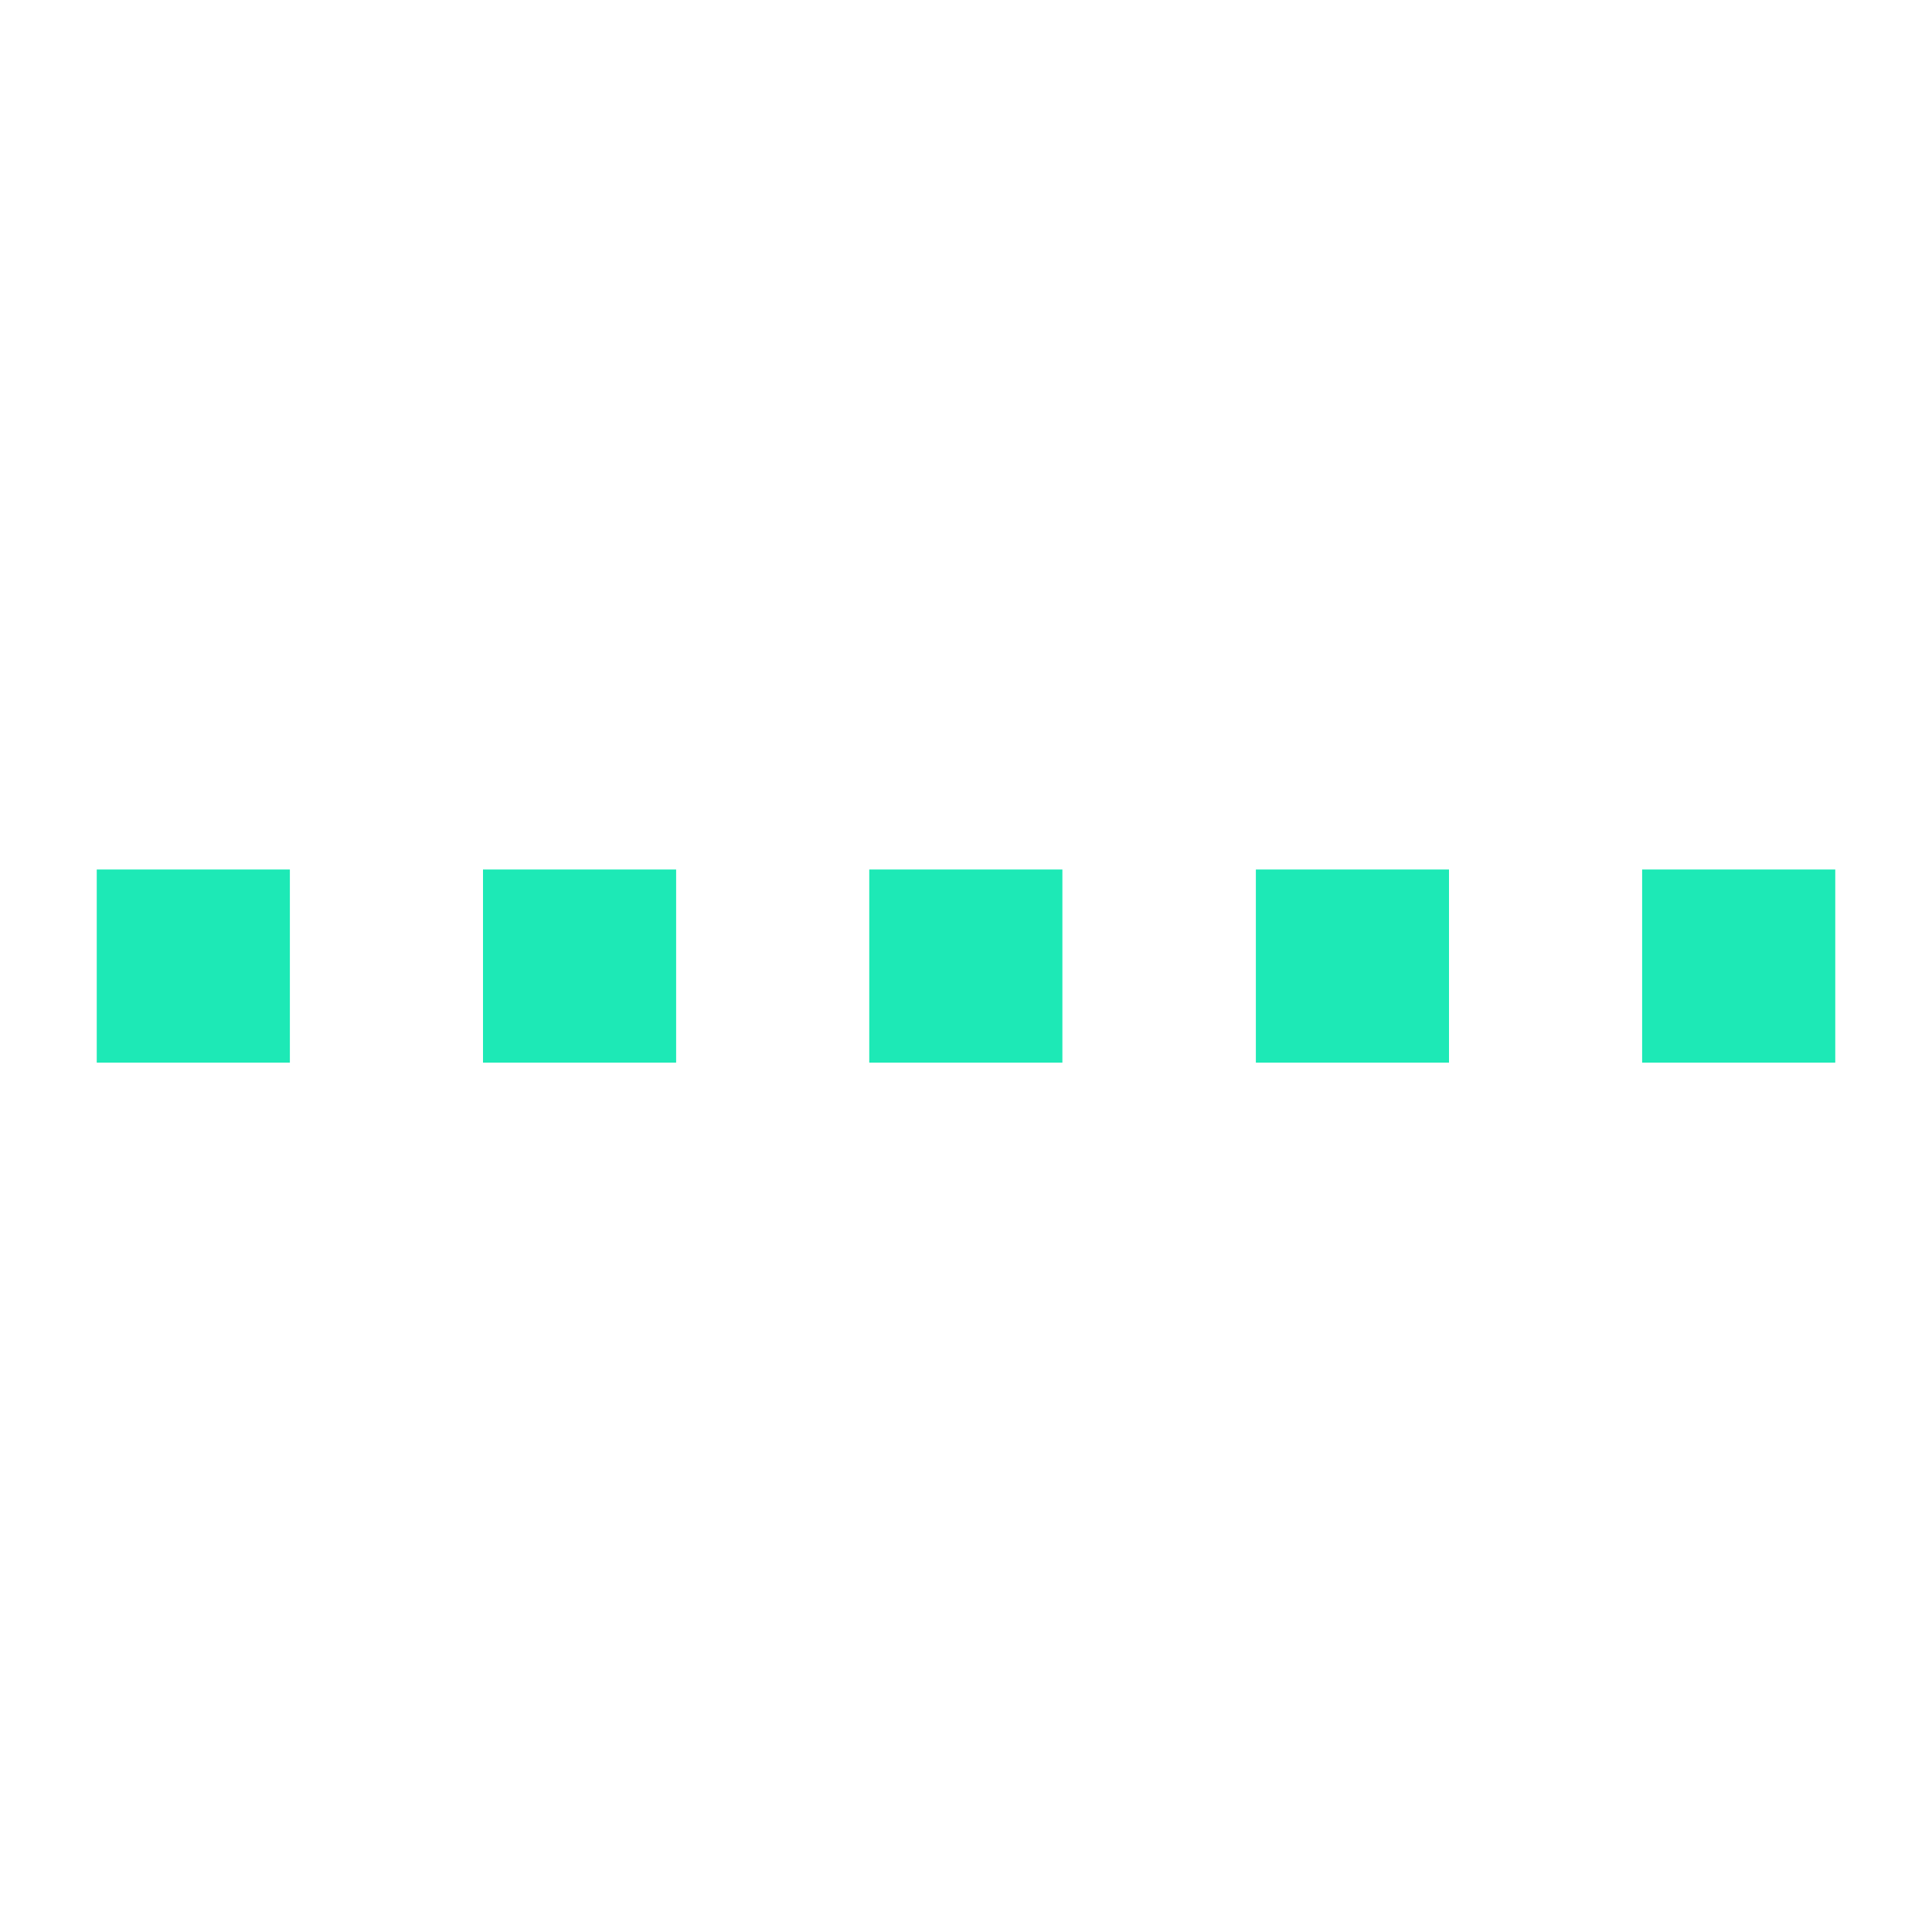
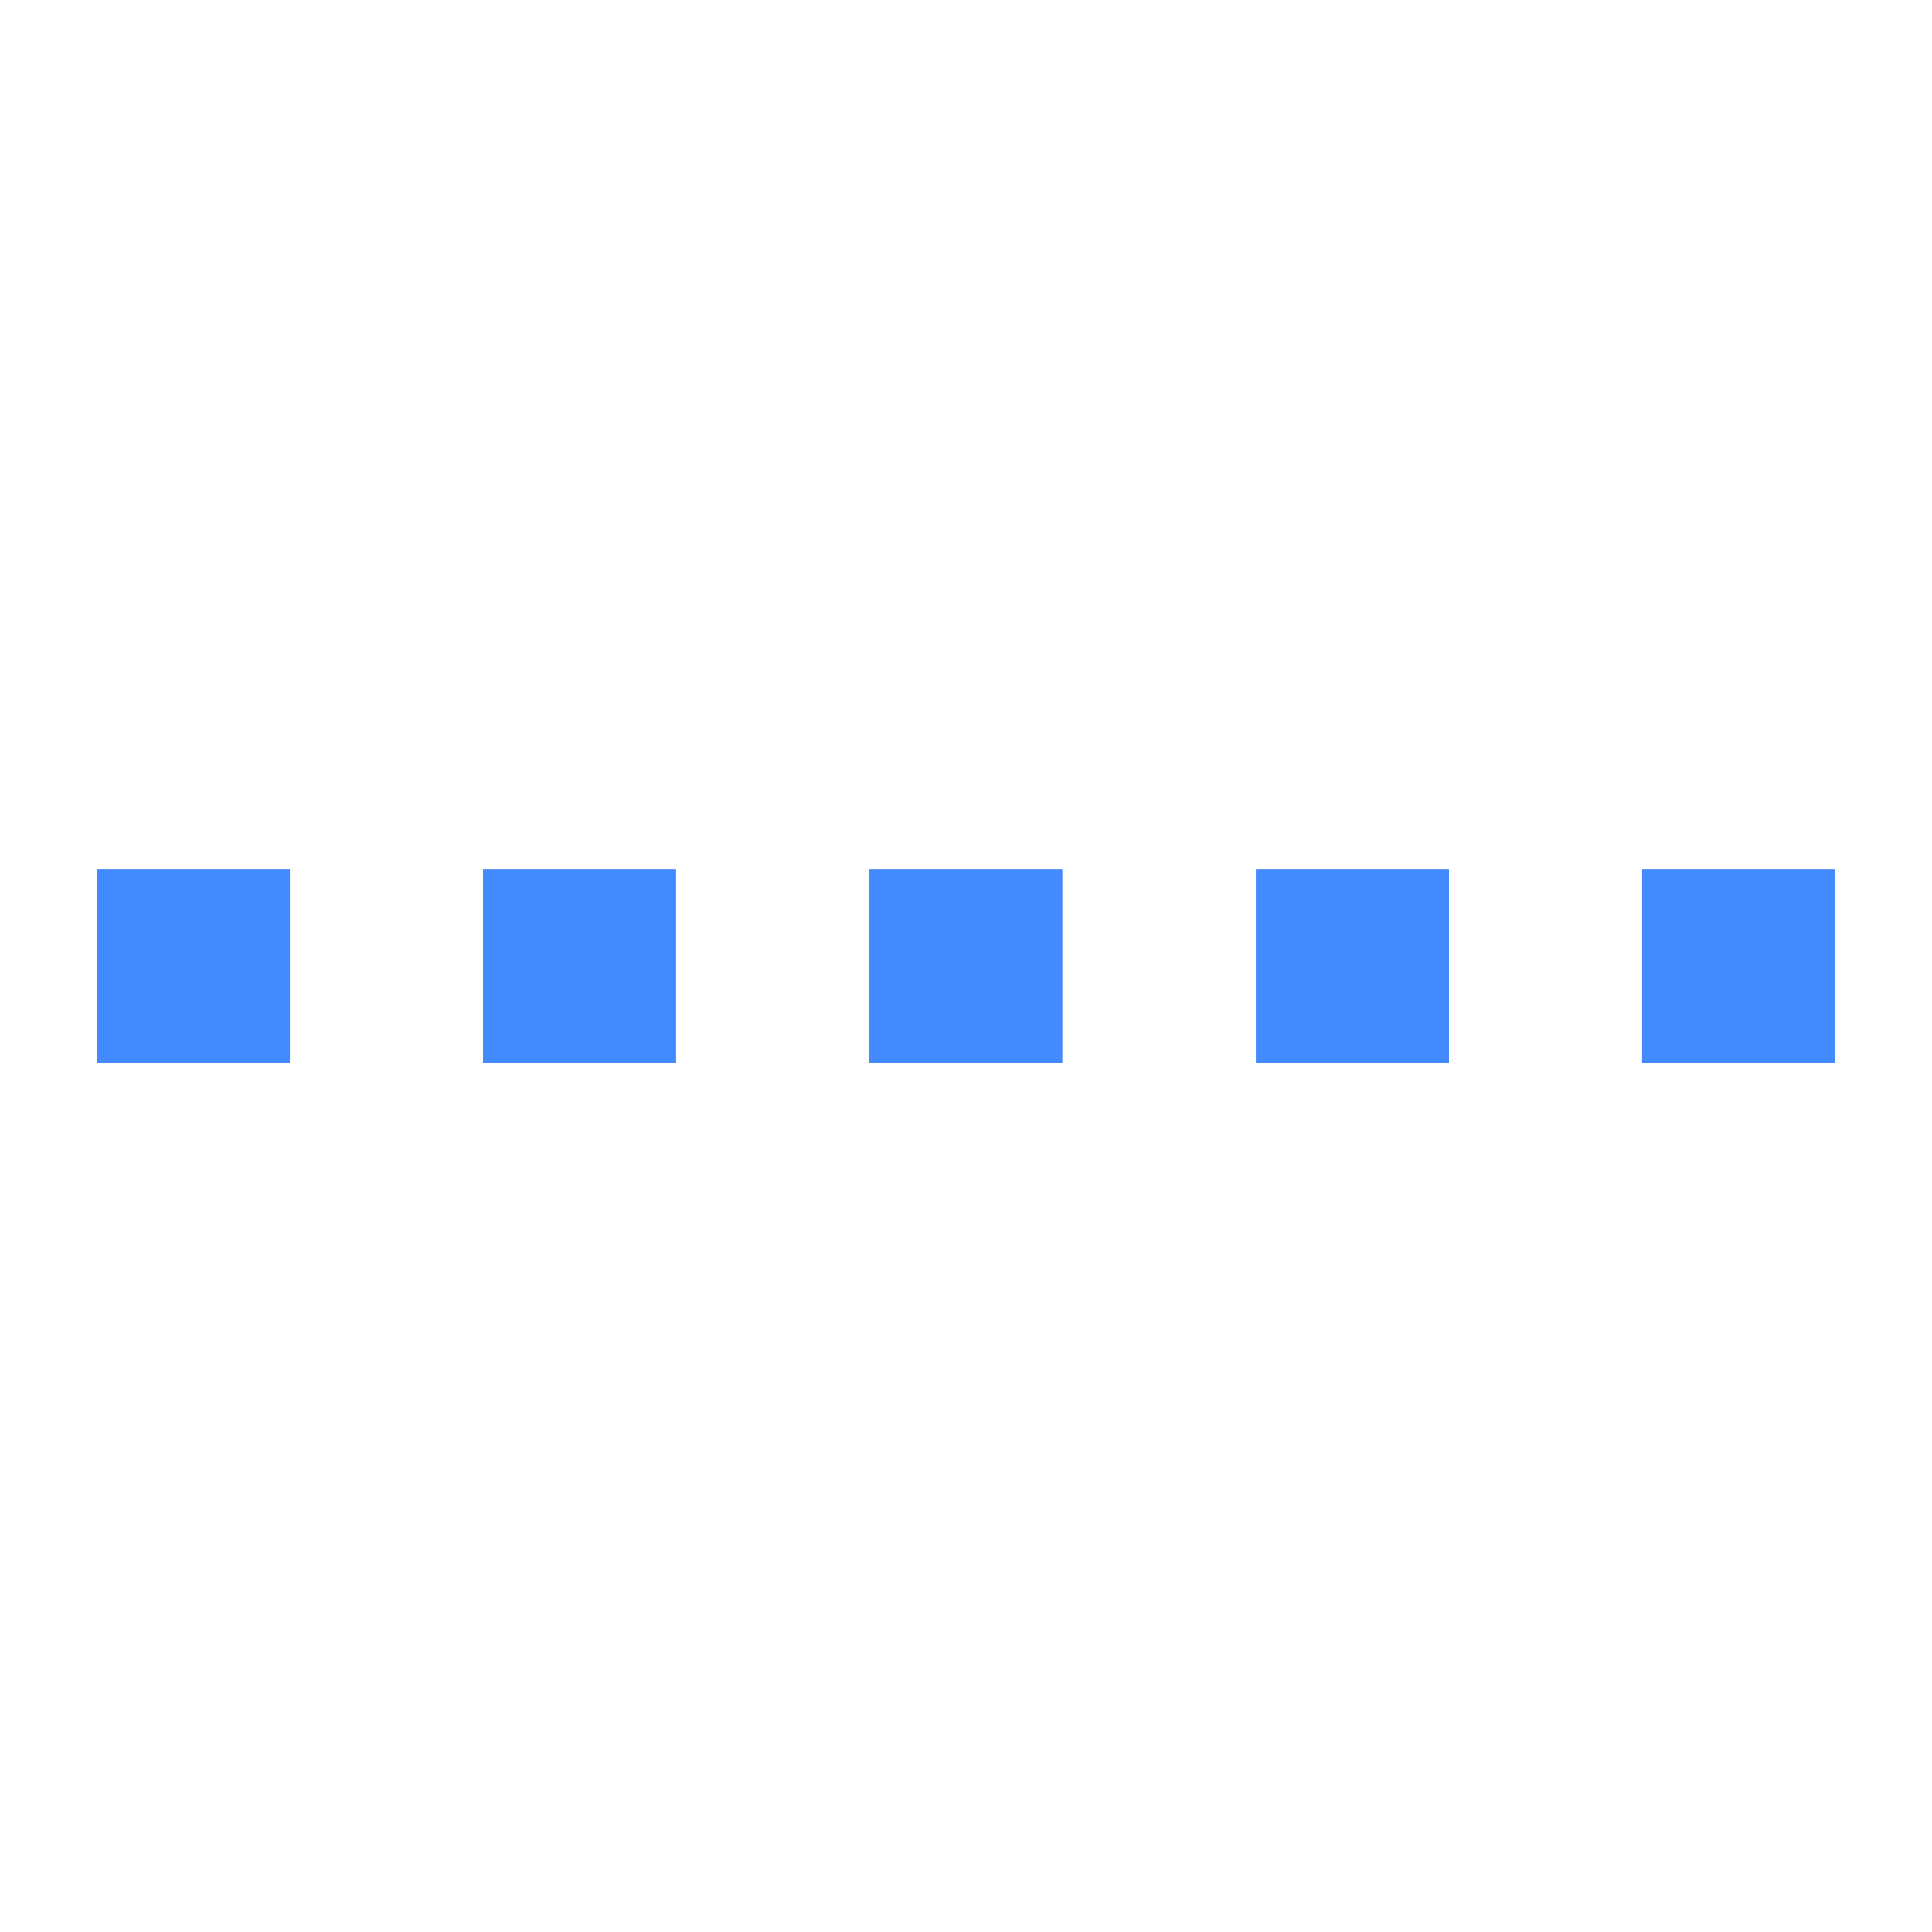
<svg xmlns="http://www.w3.org/2000/svg" width="20" height="20" viewBox="0 0 5.292 5.292" version="1.1" id="svg8">
  <defs id="defs2" />
  <g id="layer1" transform="translate(0,-291.7083)">
    <g id="g847" transform="matrix(0.05207439,0,0,0.05207453,-0.9012516,282.412)">
      <g id="g851">
        <g id="g1059" transform="matrix(1.998622,0,0,1.998619,17.32448,-313.5231)">
          <path style="opacity:1;fill:none;fill-opacity:0.494;stroke:#ffffff00;stroke-width:0.07;stroke-linecap:round;stroke-linejoin:round;stroke-miterlimit:4;stroke-dasharray:none;stroke-dashoffset:0;stroke-opacity:1;paint-order:stroke fill markers" d="M 25.4,271.6 -8.0000008e-7,246.2 H 50.8 Z" id="path883" />
          <path id="path880" d="m 25.4,271.6 25.4,25.4 H 0 Z" style="opacity:1;fill:none;fill-opacity:0.494;stroke:#ffffff00;stroke-width:0.07;stroke-linecap:round;stroke-linejoin:round;stroke-miterlimit:4;stroke-dasharray:none;stroke-dashoffset:0;stroke-opacity:1;paint-order:stroke fill markers" />
          <rect ry="5.053" y="253.849" x="7.649" height="35.529" width="35.529" id="rect870" style="opacity:1;fill:none;fill-opacity:0.494;stroke:#ffffff00;stroke-width:0.062;stroke-linecap:round;stroke-linejoin:round;stroke-miterlimit:4;stroke-dasharray:none;stroke-dashoffset:0;stroke-opacity:1;paint-order:stroke fill markers" />
          <circle r="25.397" cy="271.6" cx="25.4" id="path872" style="opacity:1;fill:none;fill-opacity:0.494;stroke:#ffffff00;stroke-width:0.076;stroke-linecap:round;stroke-linejoin:round;stroke-miterlimit:4;stroke-dasharray:none;stroke-dashoffset:0;stroke-opacity:1;paint-order:stroke fill markers" />
          <circle transform="rotate(-45)" cx="-174.09" cy="210.011" r="12.656" id="path876" style="opacity:1;fill:none;fill-opacity:0.494;stroke:#ffffff00;stroke-width:0.074;stroke-linecap:round;stroke-linejoin:round;stroke-miterlimit:4;stroke-dasharray:none;stroke-dashoffset:0;stroke-opacity:1;paint-order:stroke fill markers" />
          <path id="path904" d="m 25.4,271.6 -25.4,25.4 v -50.8 z" style="opacity:1;fill:none;fill-opacity:0.494;stroke:#ffffff00;stroke-width:0.07;stroke-linecap:round;stroke-linejoin:round;stroke-miterlimit:4;stroke-dasharray:none;stroke-dashoffset:0;stroke-opacity:1;paint-order:stroke fill markers" />
          <path style="opacity:1;fill:none;fill-opacity:0.494;stroke:#ffffff00;stroke-width:0.07;stroke-linecap:round;stroke-linejoin:round;stroke-miterlimit:4;stroke-dasharray:none;stroke-dashoffset:0;stroke-opacity:1;paint-order:stroke fill markers" d="m 25.4,271.6 25.4,-25.4 v 50.8 z" id="path906" />
          <rect ry="5.051" y="256.393" x="2.566" height="30.44" width="45.694" id="rect837" style="opacity:1;fill:none;fill-opacity:0.494;stroke:#ffffff00;stroke-width:0.066;stroke-linecap:round;stroke-linejoin:round;stroke-miterlimit:4;stroke-dasharray:none;stroke-dashoffset:0;stroke-opacity:1;paint-order:stroke fill markers" />
          <rect style="opacity:1;fill:none;fill-opacity:0.494;stroke:#ffffff00;stroke-width:0.066;stroke-linecap:round;stroke-linejoin:round;stroke-miterlimit:4;stroke-dasharray:none;stroke-dashoffset:0;stroke-opacity:1;paint-order:stroke fill markers" id="rect831" width="45.694" height="30.441" x="248.766" y="-40.633" ry="5.051" transform="rotate(90)" />
        </g>
      </g>
    </g>
    <path style="opacity:1;fill:#ffc107;fill-opacity:1;stroke:none;stroke-width:0.386;stroke-miterlimit:4;stroke-dasharray:none;stroke-opacity:1" d="m 50.206,401.677 c 110.217,0.713 55.109,0.356 0,0 z" id="rect997" />
    <g id="g839" transform="matrix(0,-1,-1,0,297,297)">
-       <rect y="291.973" x="2.381" height="0.529" width="0.529" id="rect827" style="opacity:1;fill:#1de9b6;fill-opacity:1;stroke:none;stroke-width:0.529;stroke-linecap:round;stroke-linejoin:round;stroke-miterlimit:4;stroke-dasharray:none;stroke-dashoffset:0;stroke-opacity:1" />
-       <rect style="opacity:1;fill:#1de9b6;fill-opacity:1;stroke:none;stroke-width:0.529;stroke-linecap:round;stroke-linejoin:round;stroke-miterlimit:4;stroke-dasharray:none;stroke-dashoffset:0;stroke-opacity:1" id="rect829" width="0.529" height="0.529" x="2.381" y="296.206" />
-       <rect y="295.148" x="2.381" height="0.529" width="0.529" id="rect832" style="opacity:1;fill:#1de9b6;fill-opacity:1;stroke:none;stroke-width:0.529;stroke-linecap:round;stroke-linejoin:round;stroke-miterlimit:4;stroke-dasharray:none;stroke-dashoffset:0;stroke-opacity:1" />
-       <rect style="opacity:1;fill:#1de9b6;fill-opacity:1;stroke:none;stroke-width:0.529;stroke-linecap:round;stroke-linejoin:round;stroke-miterlimit:4;stroke-dasharray:none;stroke-dashoffset:0;stroke-opacity:1" id="rect834" width="0.529" height="0.529" x="2.381" y="294.09" />
-       <rect y="293.031" x="2.381" height="0.529" width="0.529" id="rect836" style="opacity:1;fill:#1de9b6;fill-opacity:1;stroke:none;stroke-width:0.529;stroke-linecap:round;stroke-linejoin:round;stroke-miterlimit:4;stroke-dasharray:none;stroke-dashoffset:0;stroke-opacity:1" />
+       <rect y="291.973" x="2.381" height="0.529" width="0.529" id="rect827" style="opacity:1;fill:#448aff;fill-opacity:1;stroke:none;stroke-width:0.529;stroke-linecap:round;stroke-linejoin:round;stroke-miterlimit:4;stroke-dasharray:none;stroke-dashoffset:0;stroke-opacity:1" />
+       <rect style="opacity:1;fill:#448aff;fill-opacity:1;stroke:none;stroke-width:0.529;stroke-linecap:round;stroke-linejoin:round;stroke-miterlimit:4;stroke-dasharray:none;stroke-dashoffset:0;stroke-opacity:1" id="rect829" width="0.529" height="0.529" x="2.381" y="296.206" />
+       <rect y="295.148" x="2.381" height="0.529" width="0.529" id="rect832" style="opacity:1;fill:#448aff;fill-opacity:1;stroke:none;stroke-width:0.529;stroke-linecap:round;stroke-linejoin:round;stroke-miterlimit:4;stroke-dasharray:none;stroke-dashoffset:0;stroke-opacity:1" />
+       <rect style="opacity:1;fill:#448aff;fill-opacity:1;stroke:none;stroke-width:0.529;stroke-linecap:round;stroke-linejoin:round;stroke-miterlimit:4;stroke-dasharray:none;stroke-dashoffset:0;stroke-opacity:1" id="rect834" width="0.529" height="0.529" x="2.381" y="294.09" />
+       <rect y="293.031" x="2.381" height="0.529" width="0.529" id="rect836" style="opacity:1;fill:#448aff;fill-opacity:1;stroke:none;stroke-width:0.529;stroke-linecap:round;stroke-linejoin:round;stroke-miterlimit:4;stroke-dasharray:none;stroke-dashoffset:0;stroke-opacity:1" />
    </g>
  </g>
</svg>
